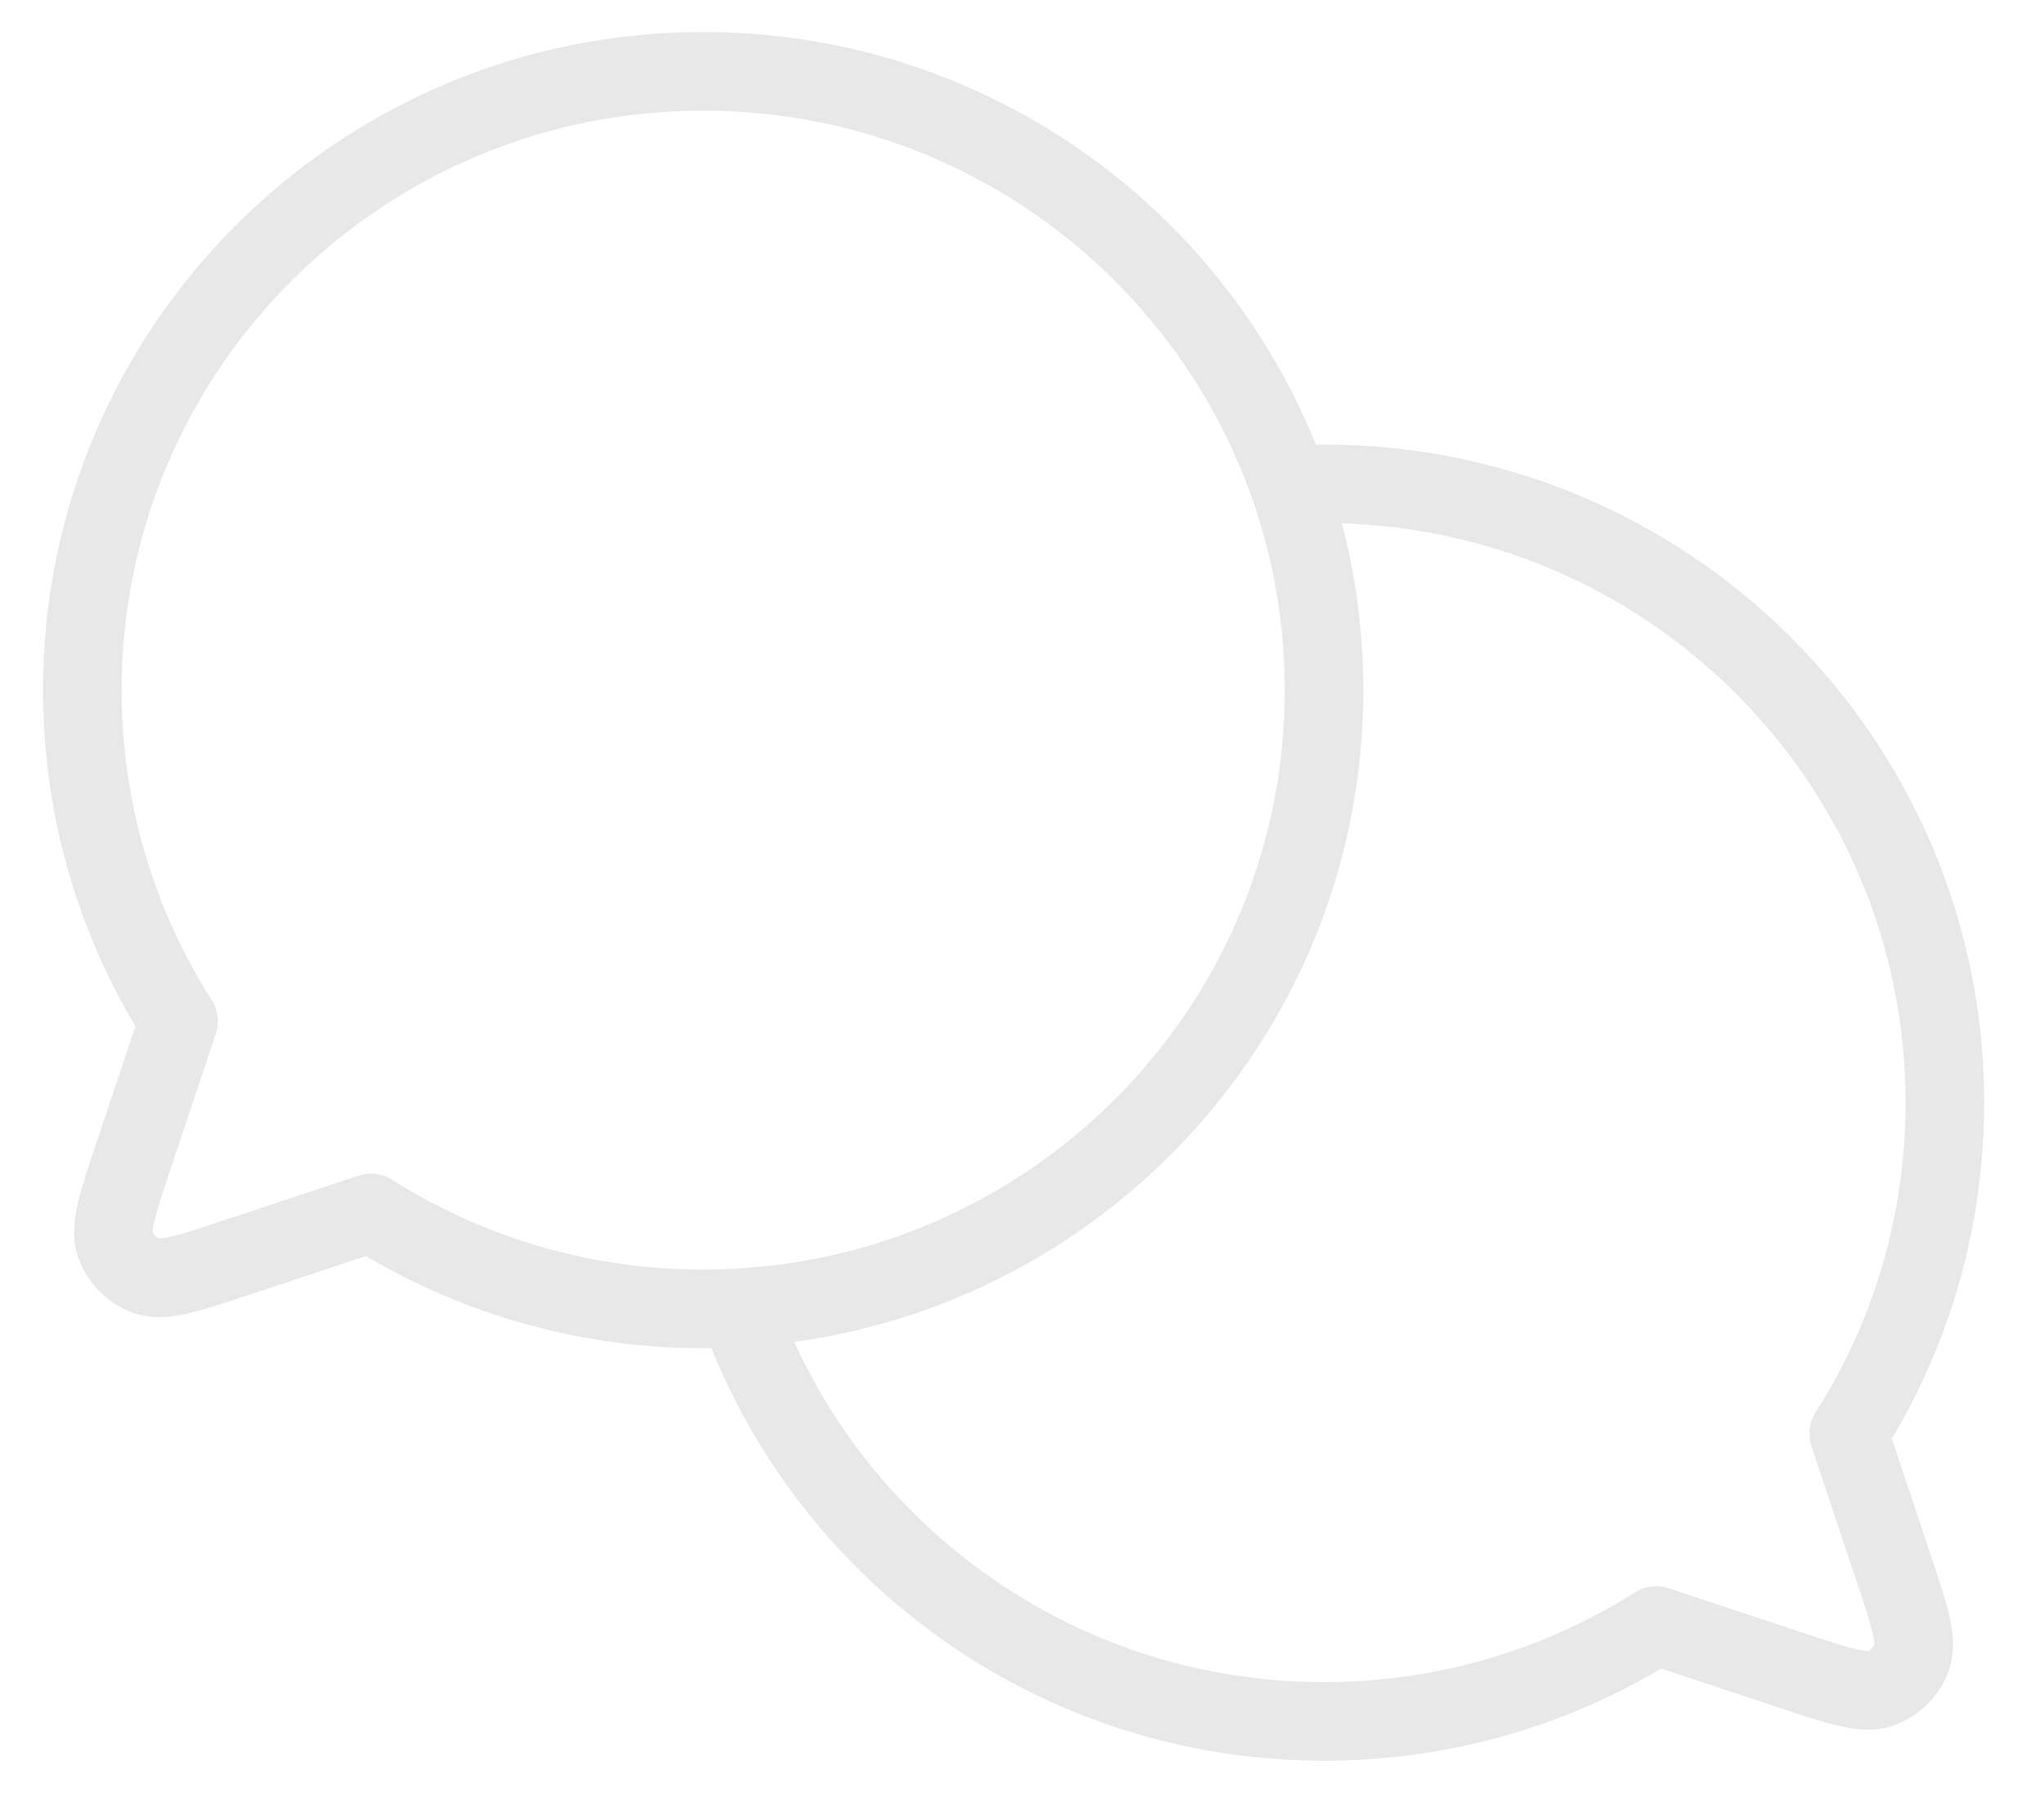
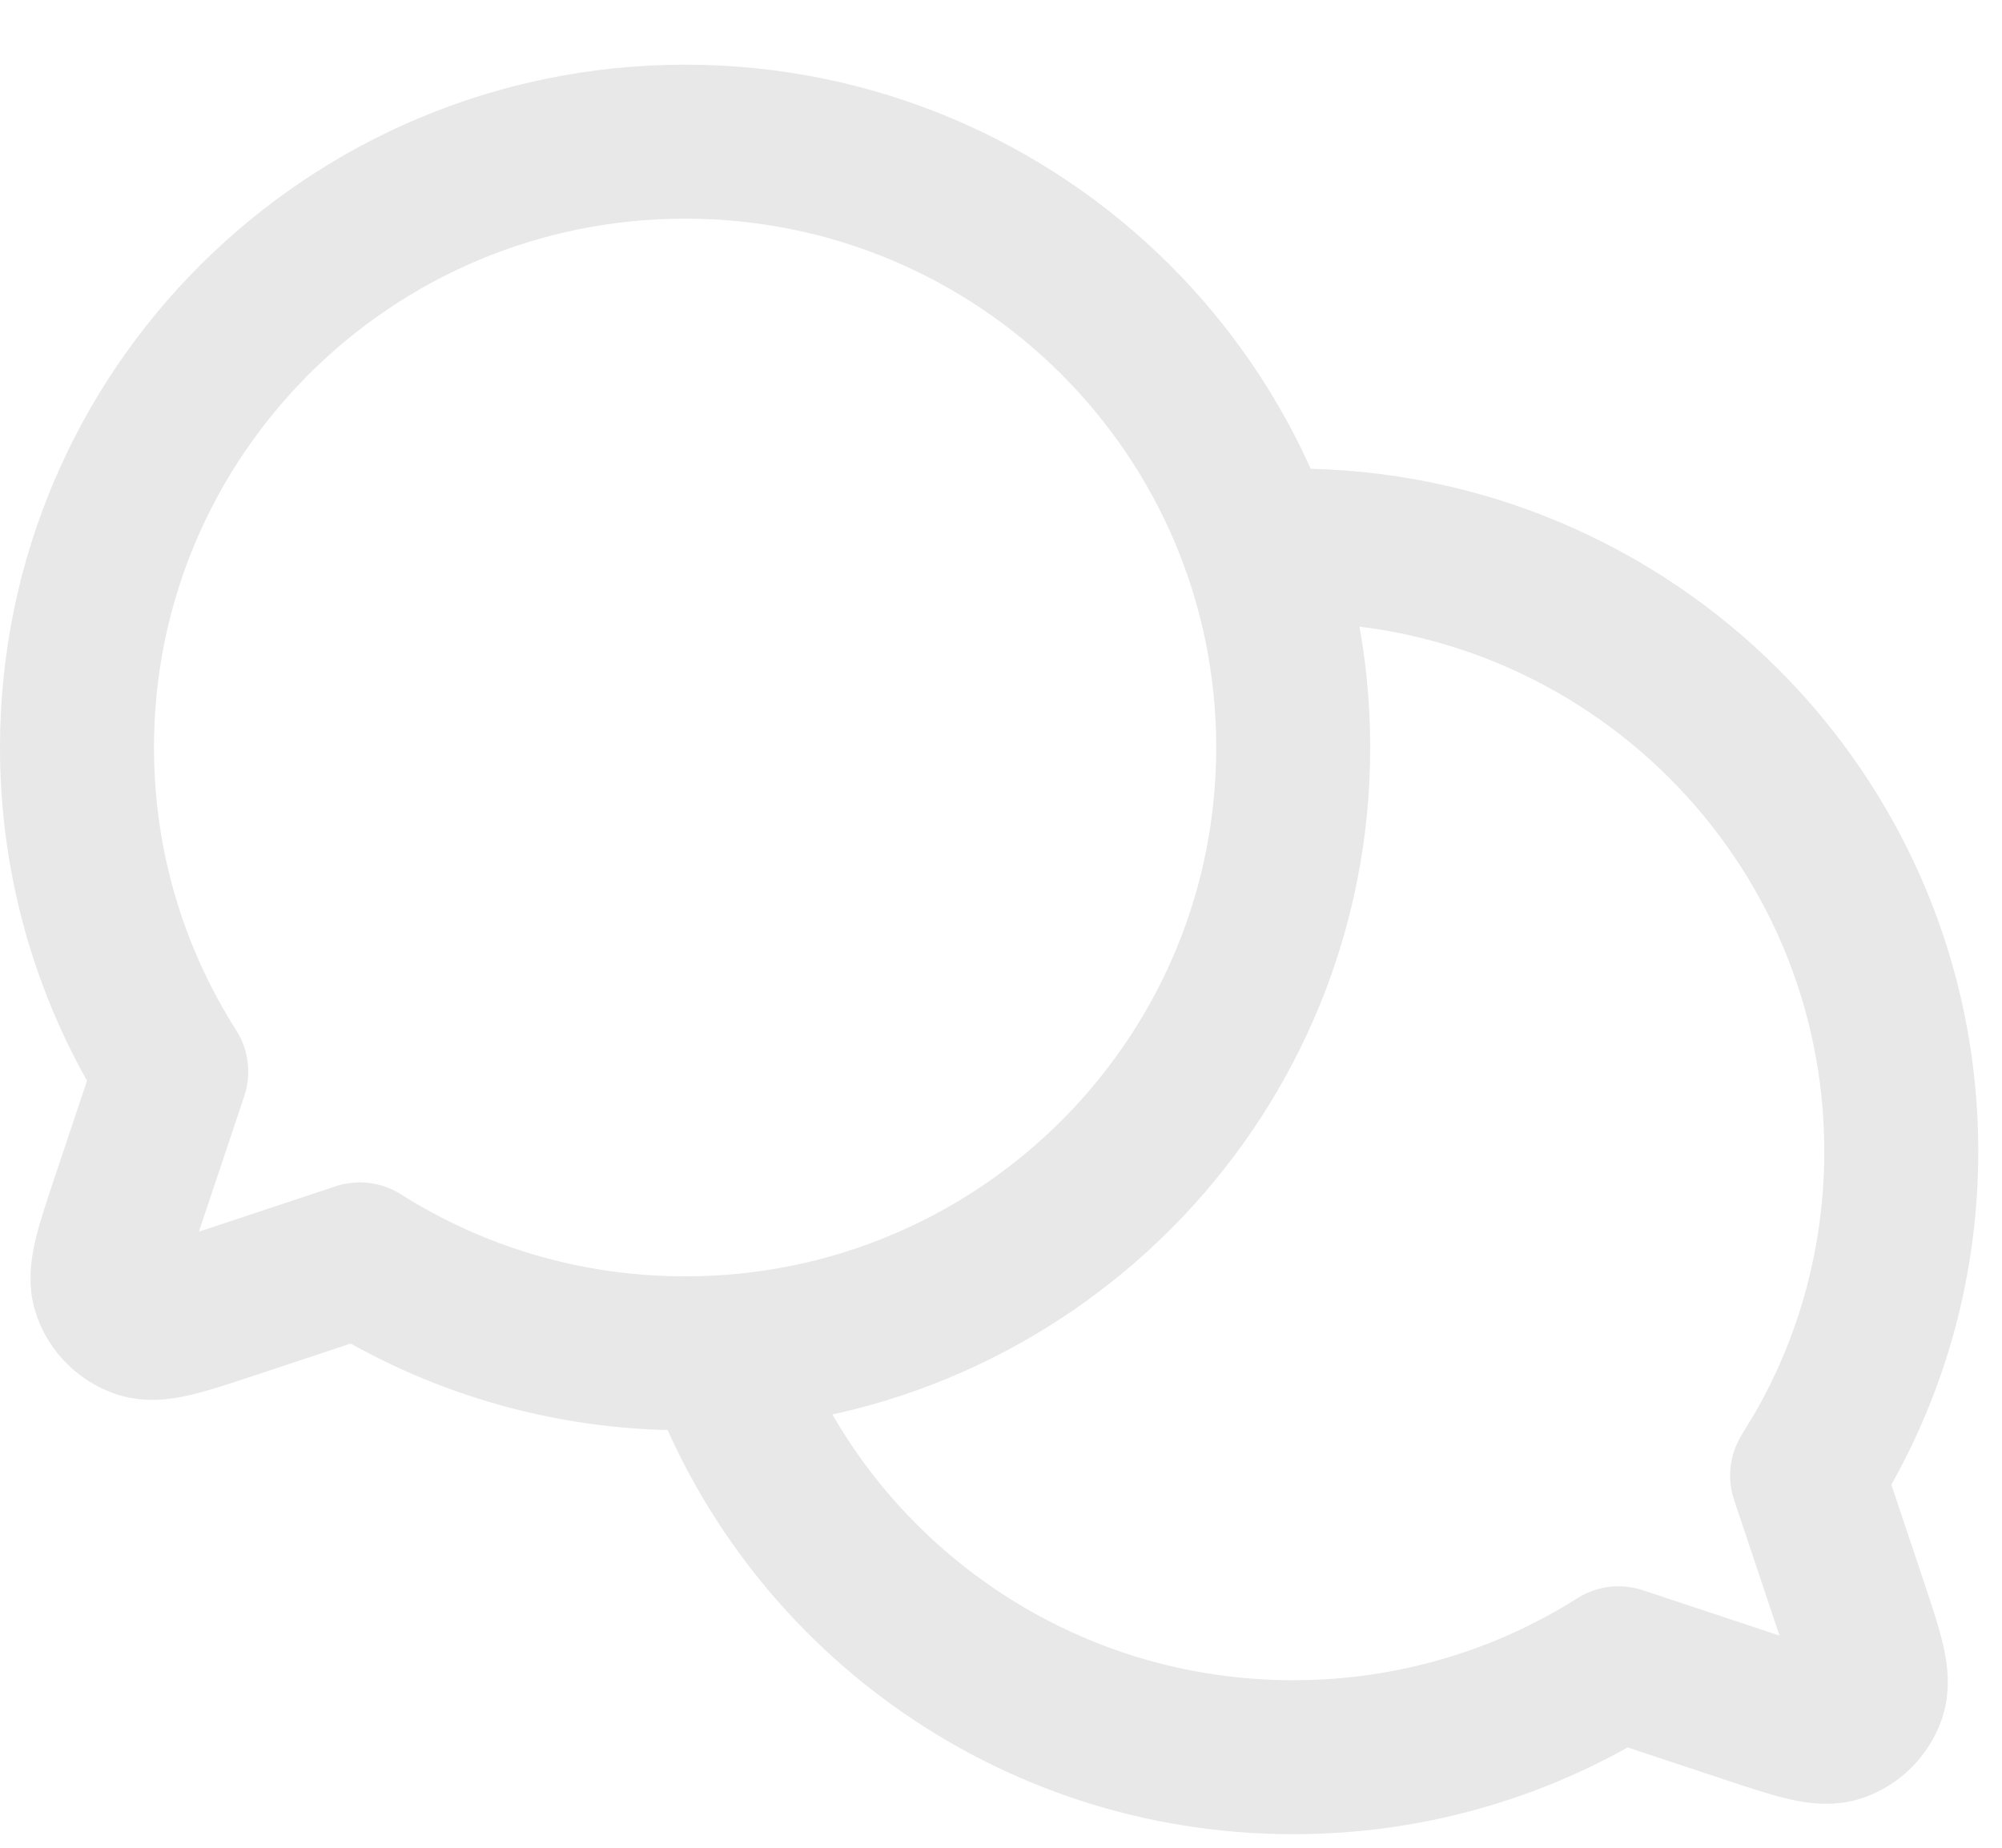
- <svg xmlns="http://www.w3.org/2000/svg" width="26" height="23" viewBox="0 0 26 23" fill="none">
-   <path d="M9.39 16.632C13.544 16.402 16.842 12.973 16.842 8.776C16.842 4.43 13.306 0.907 8.944 0.907C4.583 0.907 1.047 4.43 1.047 8.776C1.047 10.324 1.496 11.768 2.271 12.986L1.713 14.654L1.712 14.656C1.498 15.296 1.391 15.615 1.467 15.828C1.534 16.013 1.681 16.16 1.867 16.226C2.08 16.301 2.398 16.195 3.035 15.984L3.044 15.981L4.719 15.425C5.941 16.197 7.39 16.645 8.945 16.645C9.094 16.645 9.242 16.64 9.39 16.632ZM9.39 16.632C9.39 16.633 9.389 16.632 9.39 16.632ZM9.39 16.632C10.47 19.695 13.399 21.891 16.842 21.891C18.396 21.891 19.845 21.444 21.067 20.671L22.742 21.227L22.745 21.228C23.386 21.441 23.707 21.547 23.921 21.472C24.107 21.405 24.253 21.259 24.319 21.074C24.395 20.861 24.288 20.541 24.074 19.9L23.516 18.232L23.703 17.923C24.363 16.773 24.739 15.441 24.739 14.022C24.739 9.676 21.204 6.153 16.842 6.153L16.546 6.158L16.397 6.165" stroke="#E8E8E8" stroke-linecap="round" stroke-linejoin="round" />
+ <svg xmlns="http://www.w3.org/2000/svg" width="26" height="24" viewBox="0 0 26 24" fill="none">
+   <path d="M9.343 17.566C13.497 17.336 16.795 13.906 16.795 9.709C16.795 5.363 13.259 1.84 8.898 1.84C4.536 1.84 1 5.363 1 9.709C1 11.257 1.449 12.701 2.224 13.919L1.666 15.587L1.665 15.59C1.451 16.229 1.344 16.548 1.42 16.761C1.487 16.946 1.634 17.093 1.82 17.159C2.033 17.234 2.351 17.128 2.988 16.917L2.998 16.914L4.672 16.358C5.894 17.131 7.344 17.578 8.898 17.578C9.047 17.578 9.195 17.574 9.343 17.566ZM9.343 17.566C9.343 17.566 9.343 17.565 9.343 17.566ZM9.343 17.566C10.423 20.628 13.352 22.824 16.795 22.824C18.349 22.824 19.799 22.377 21.02 21.604L22.695 22.16L22.698 22.161C23.339 22.374 23.661 22.481 23.874 22.405C24.06 22.339 24.206 22.192 24.272 22.007C24.348 21.794 24.242 21.474 24.027 20.833L23.469 19.165L23.656 18.856C24.316 17.706 24.692 16.374 24.692 14.955C24.692 10.609 21.157 7.086 16.795 7.086L16.5 7.091L16.35 7.099" stroke="#E8E8E8" stroke-width="2" stroke-linecap="round" stroke-linejoin="round" />
</svg>
